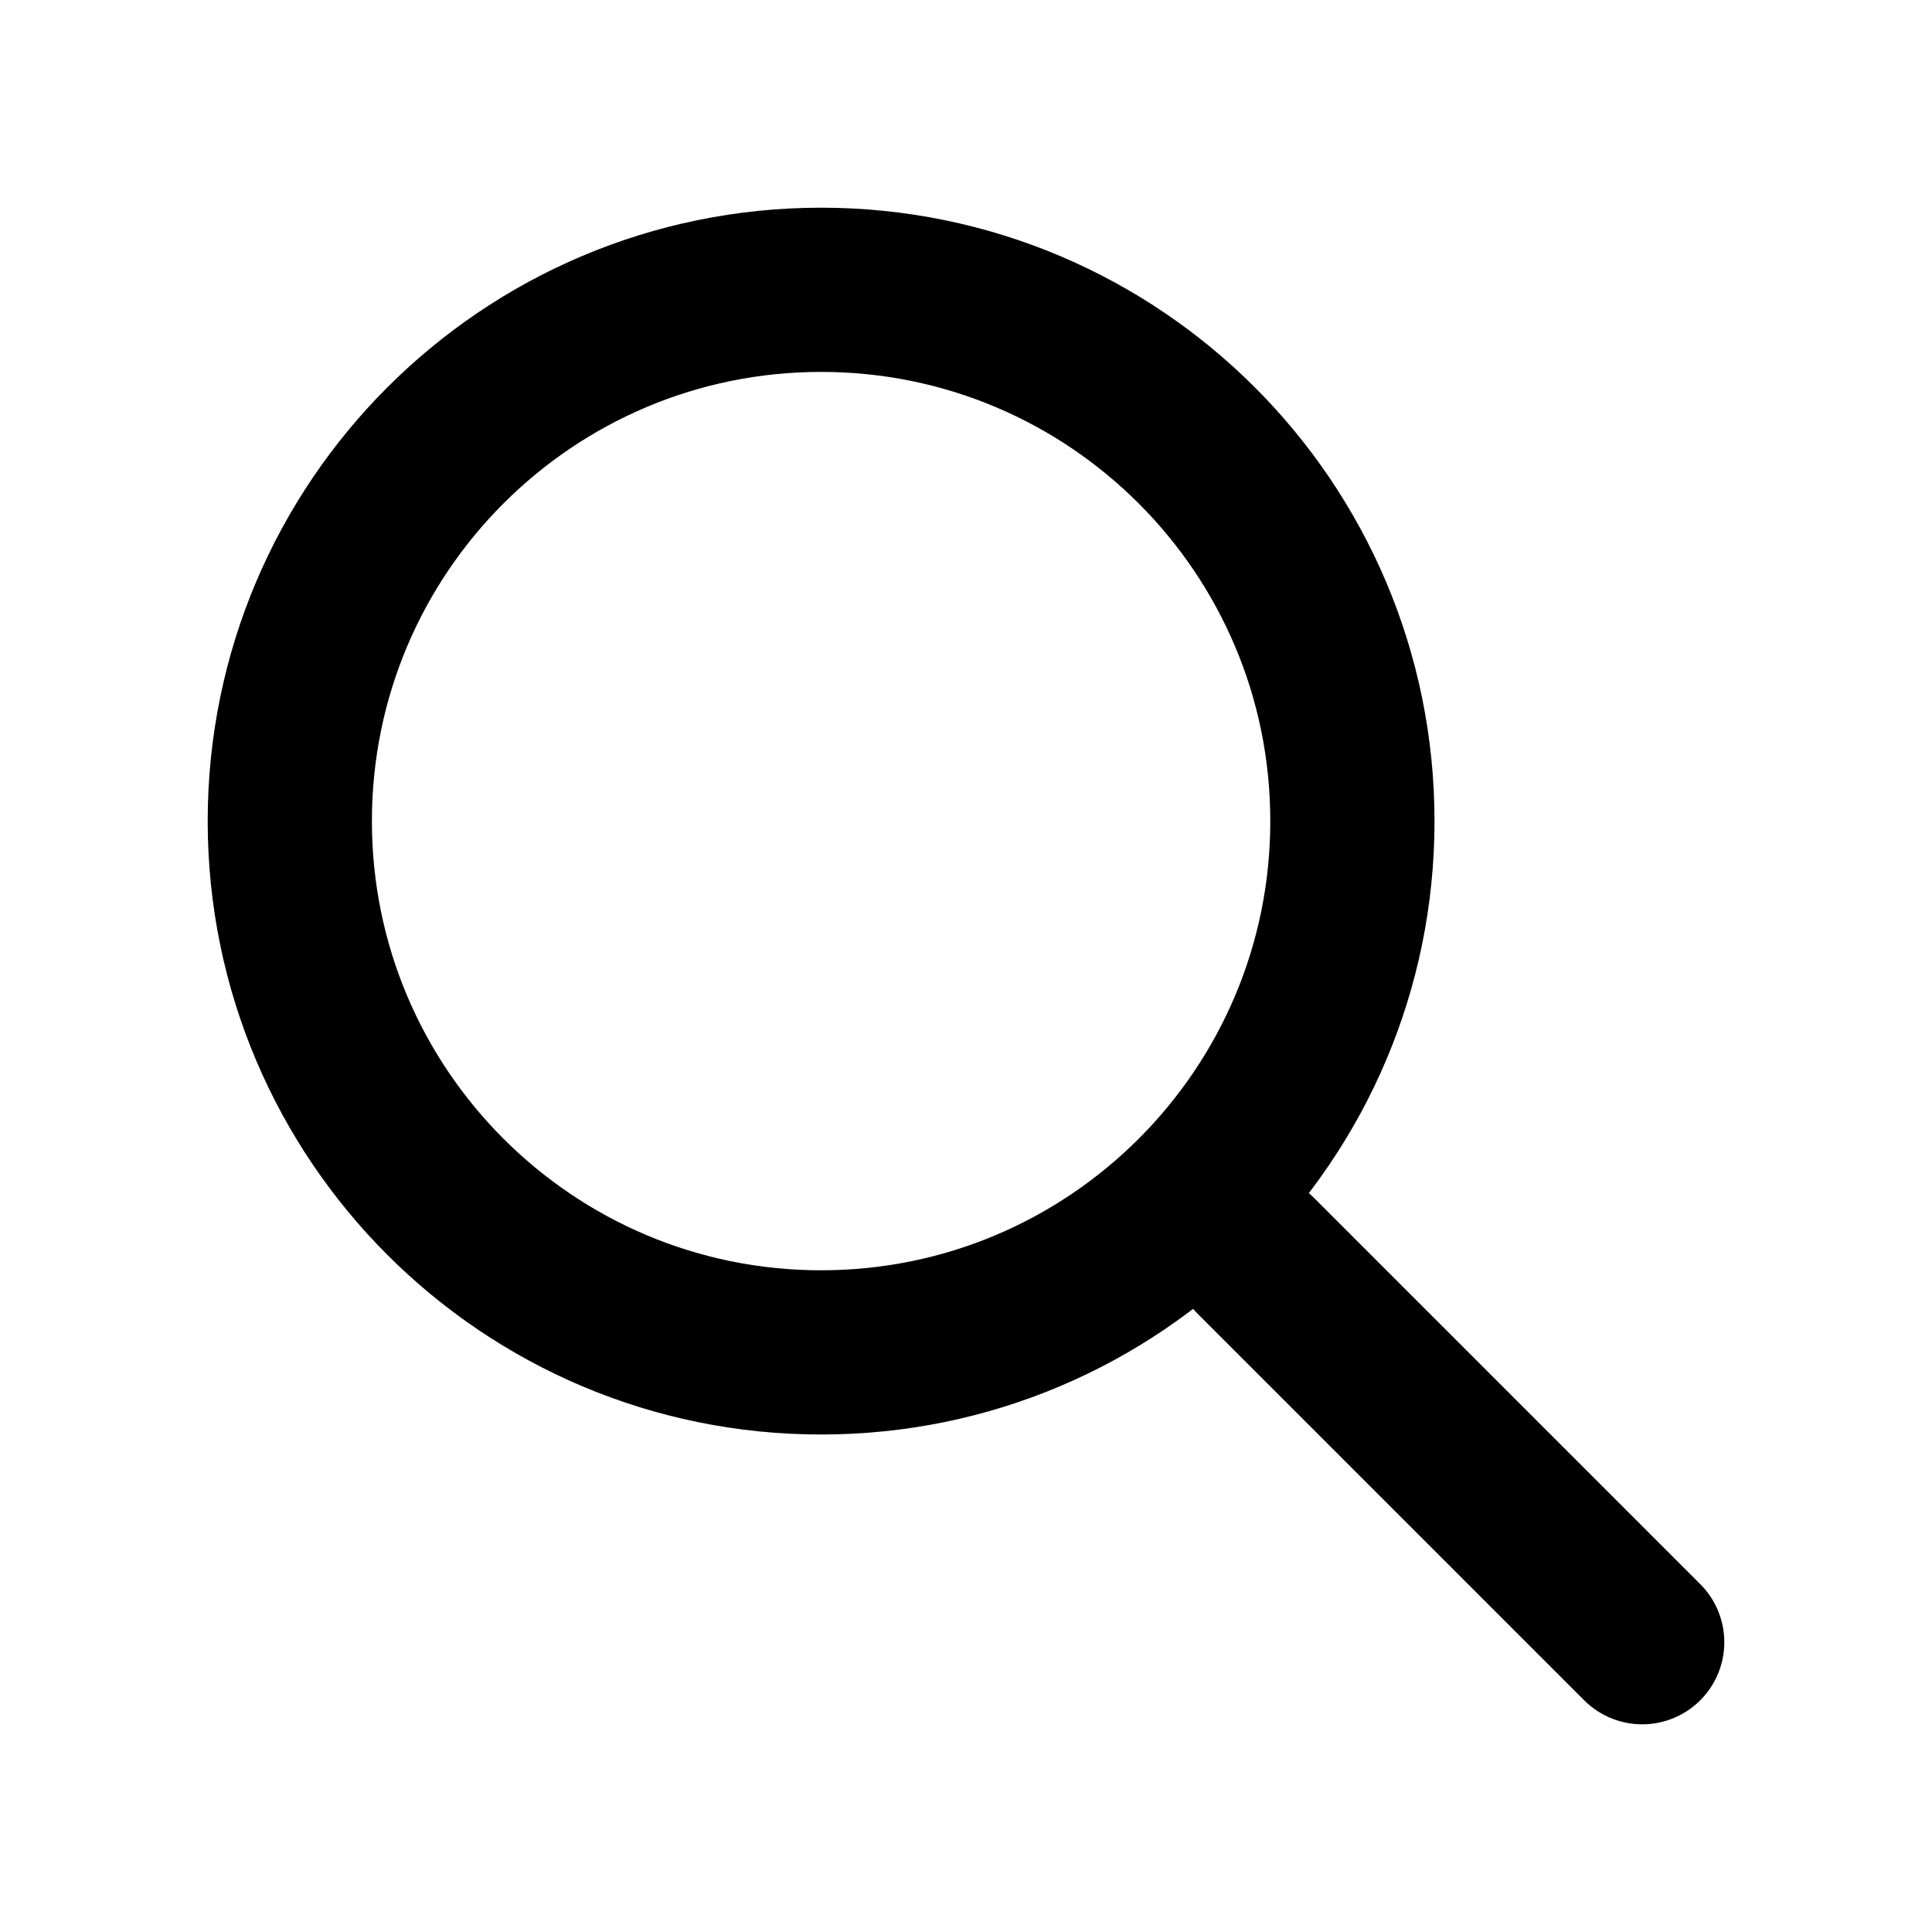
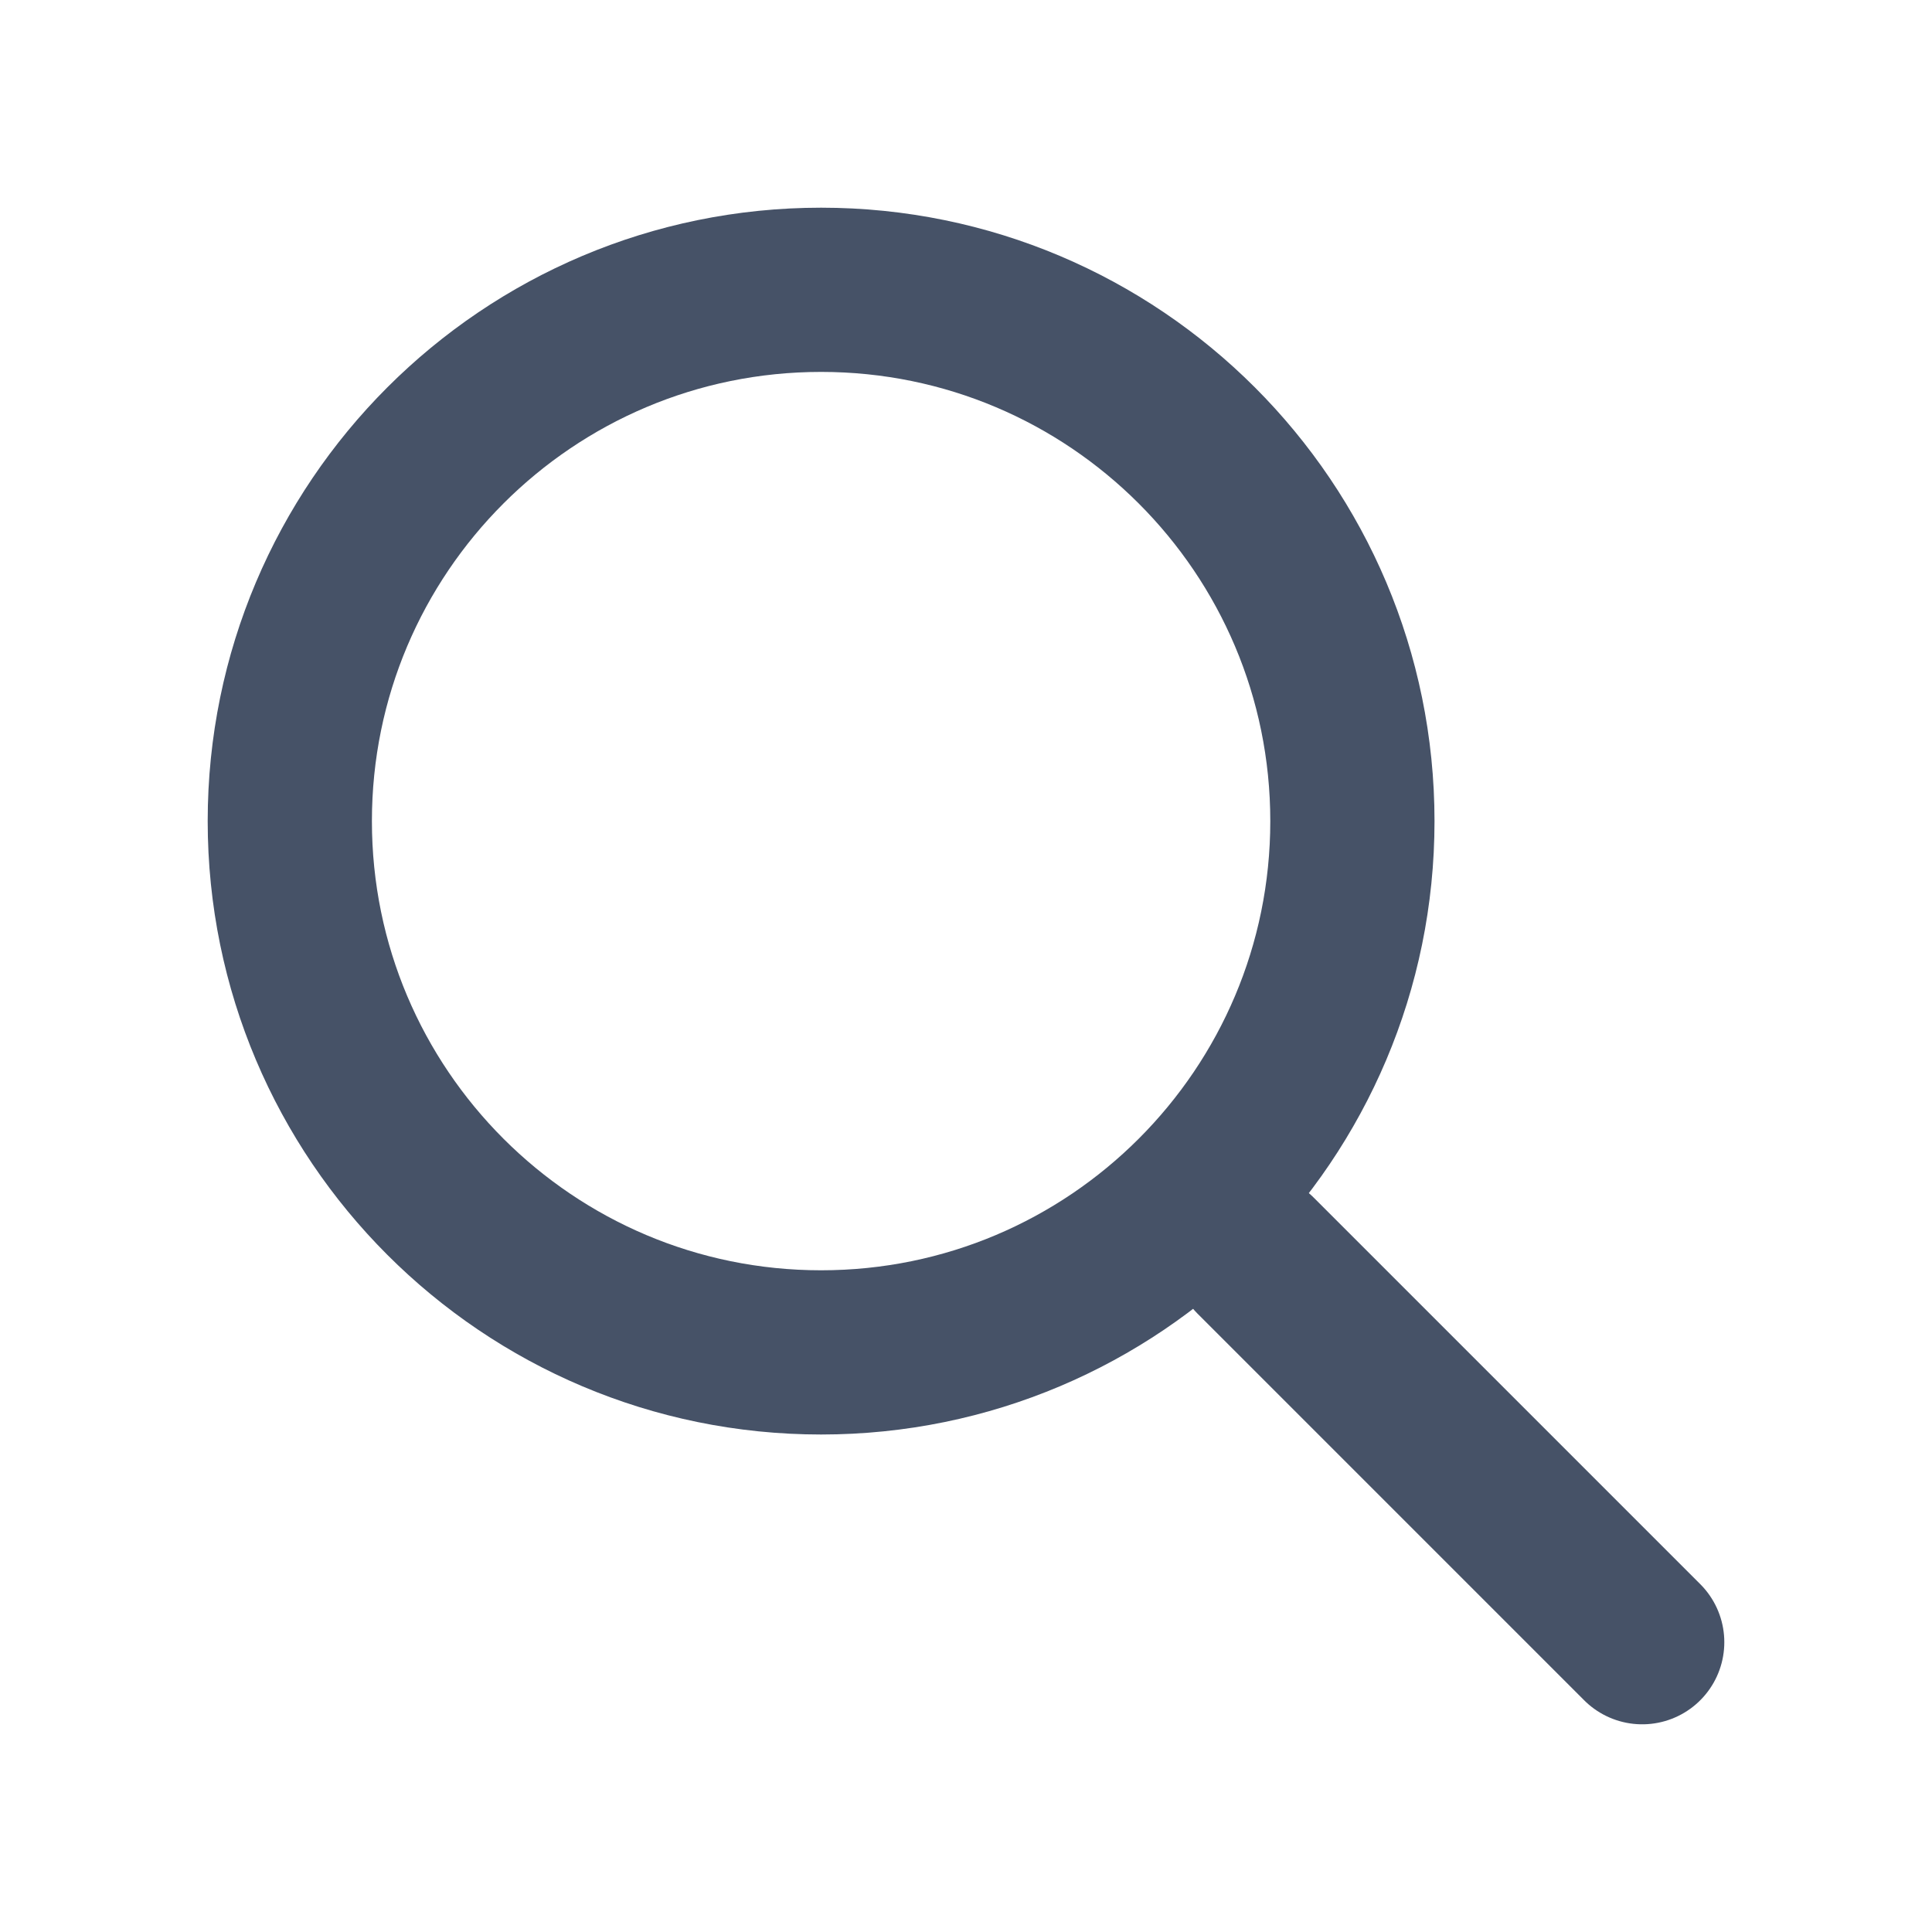
- <svg xmlns="http://www.w3.org/2000/svg" width="20" height="20" viewBox="0 0 20 20" fill="none" stroke="currentColor" stroke-width="1.7" stroke-linecap="round">
+ <svg xmlns="http://www.w3.org/2000/svg" width="20" height="20" viewBox="0 0 20 20" fill="none" stroke="#465267" stroke-width="1.7" stroke-linecap="round">
  <circle cx="8.5" cy="8.5" r="5.5" />
  <path d="m13 13 4 4" />
</svg>
